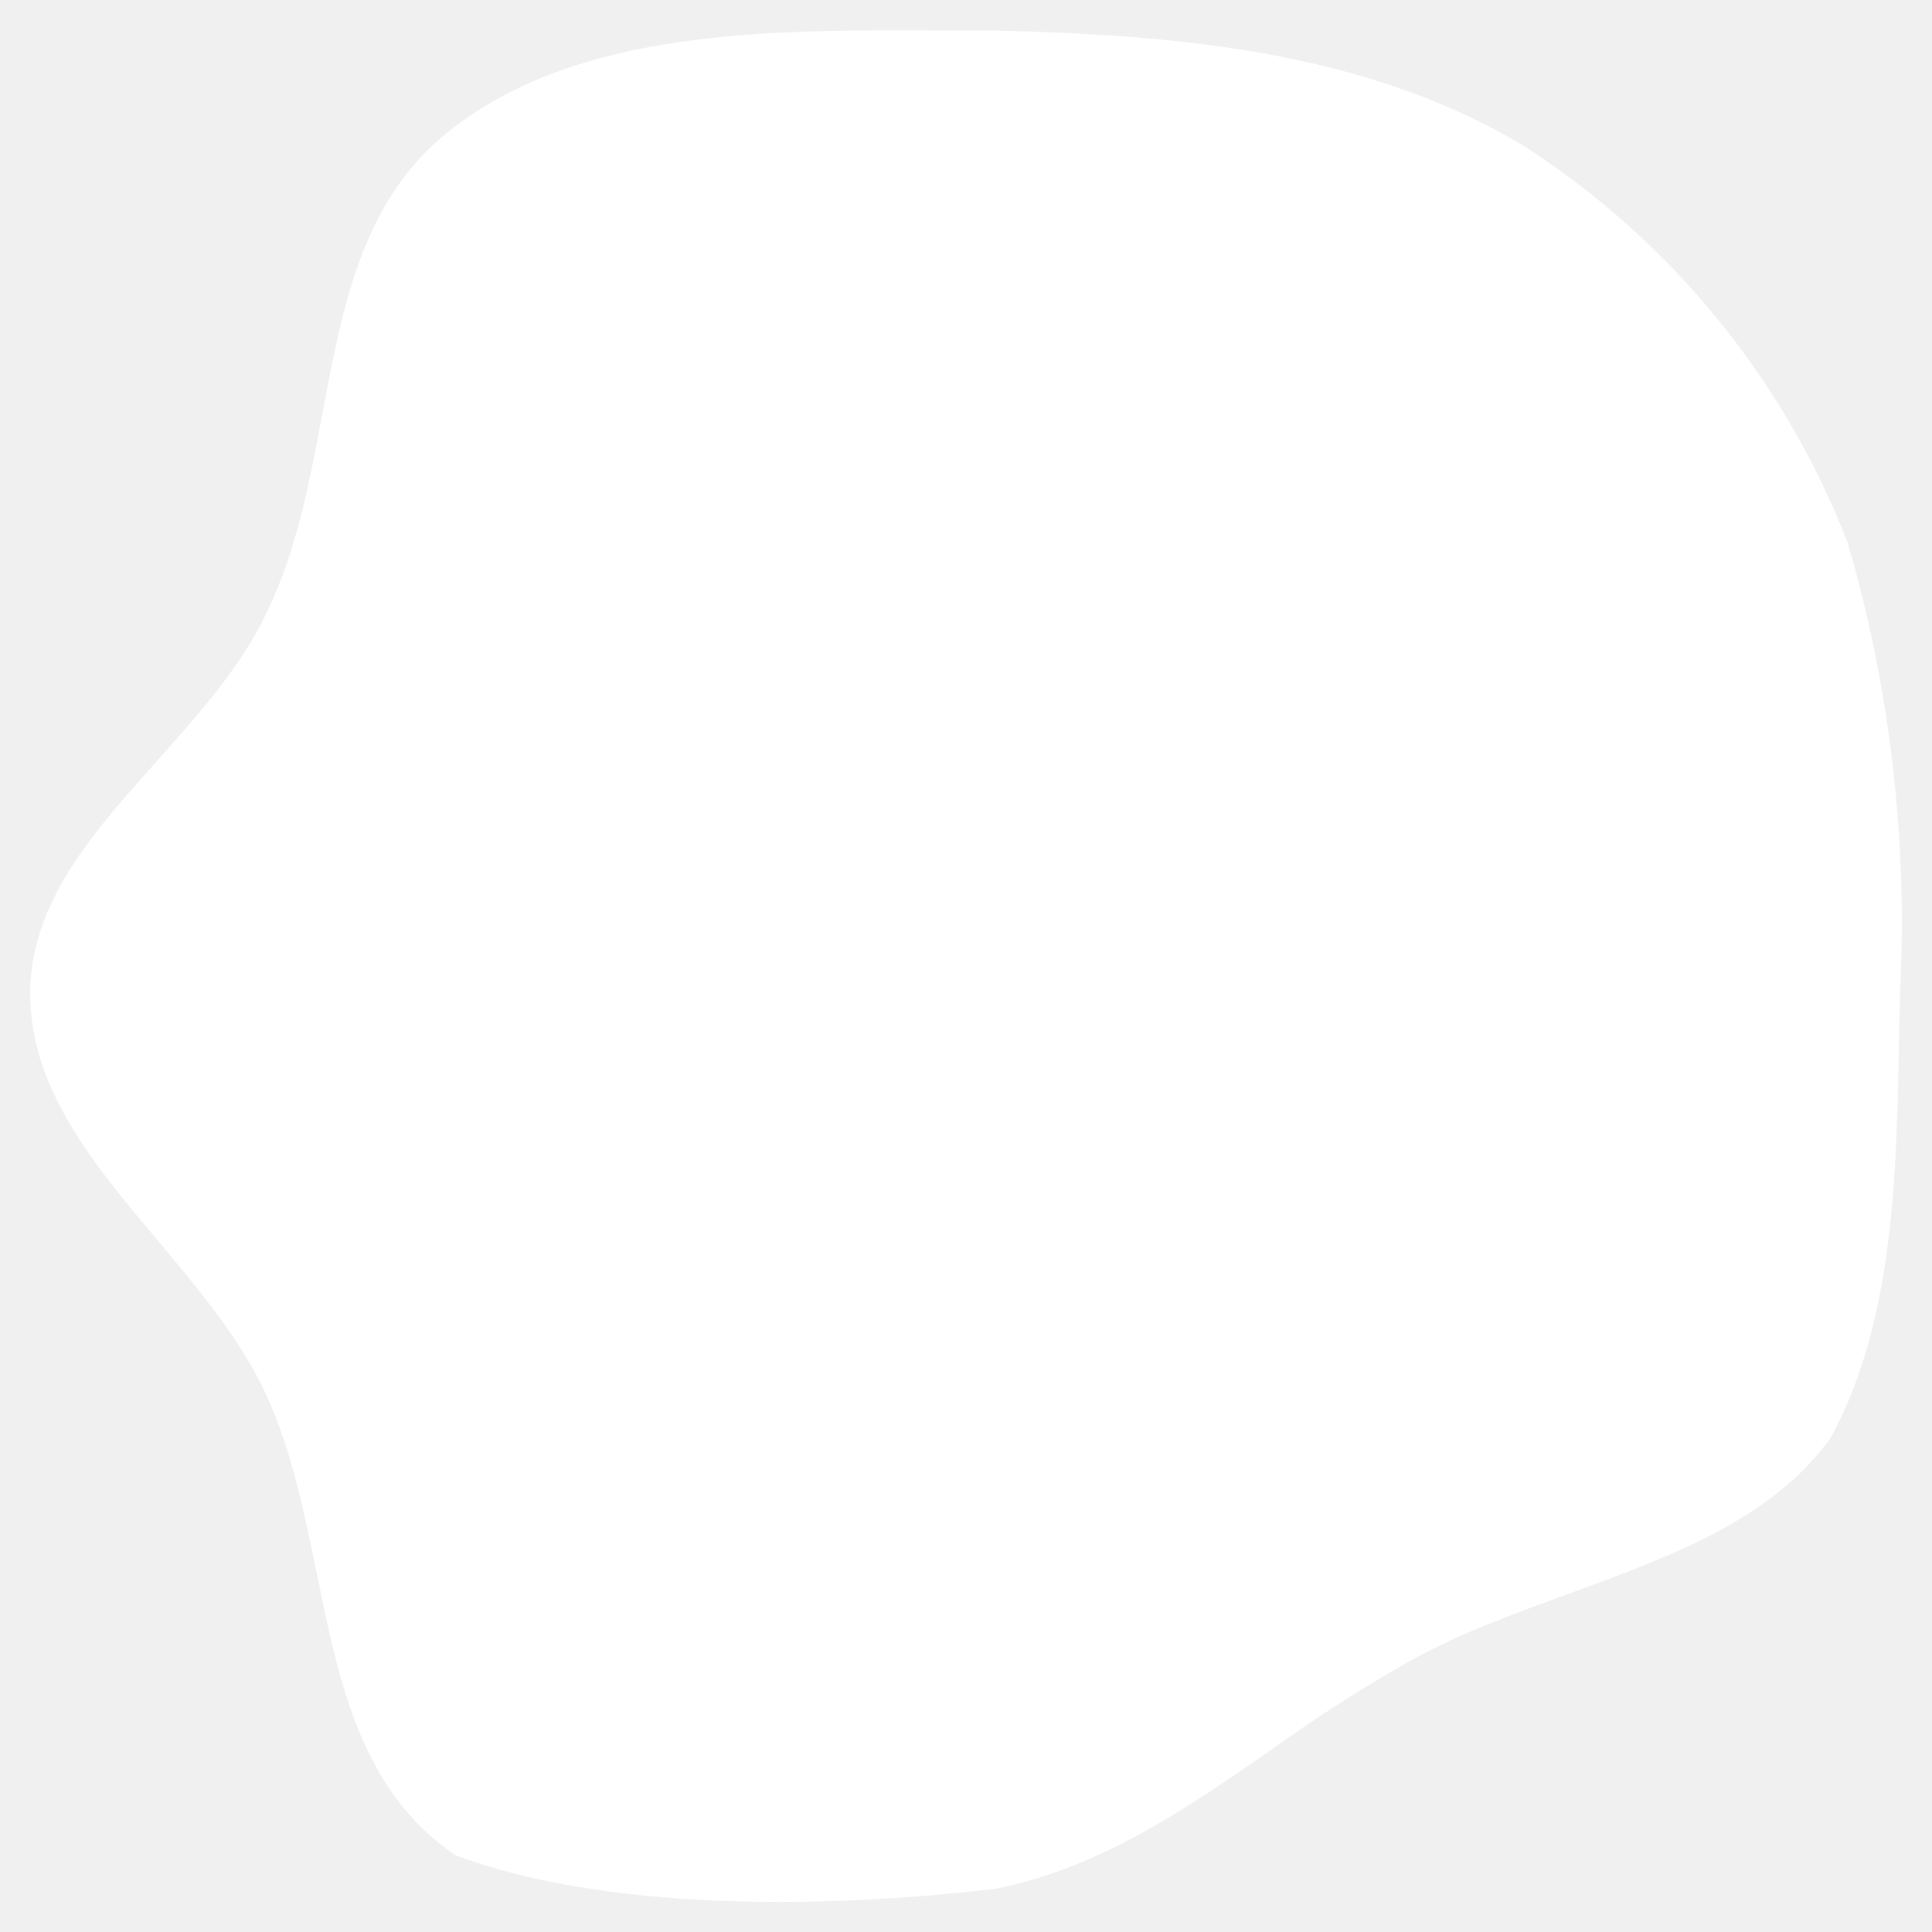
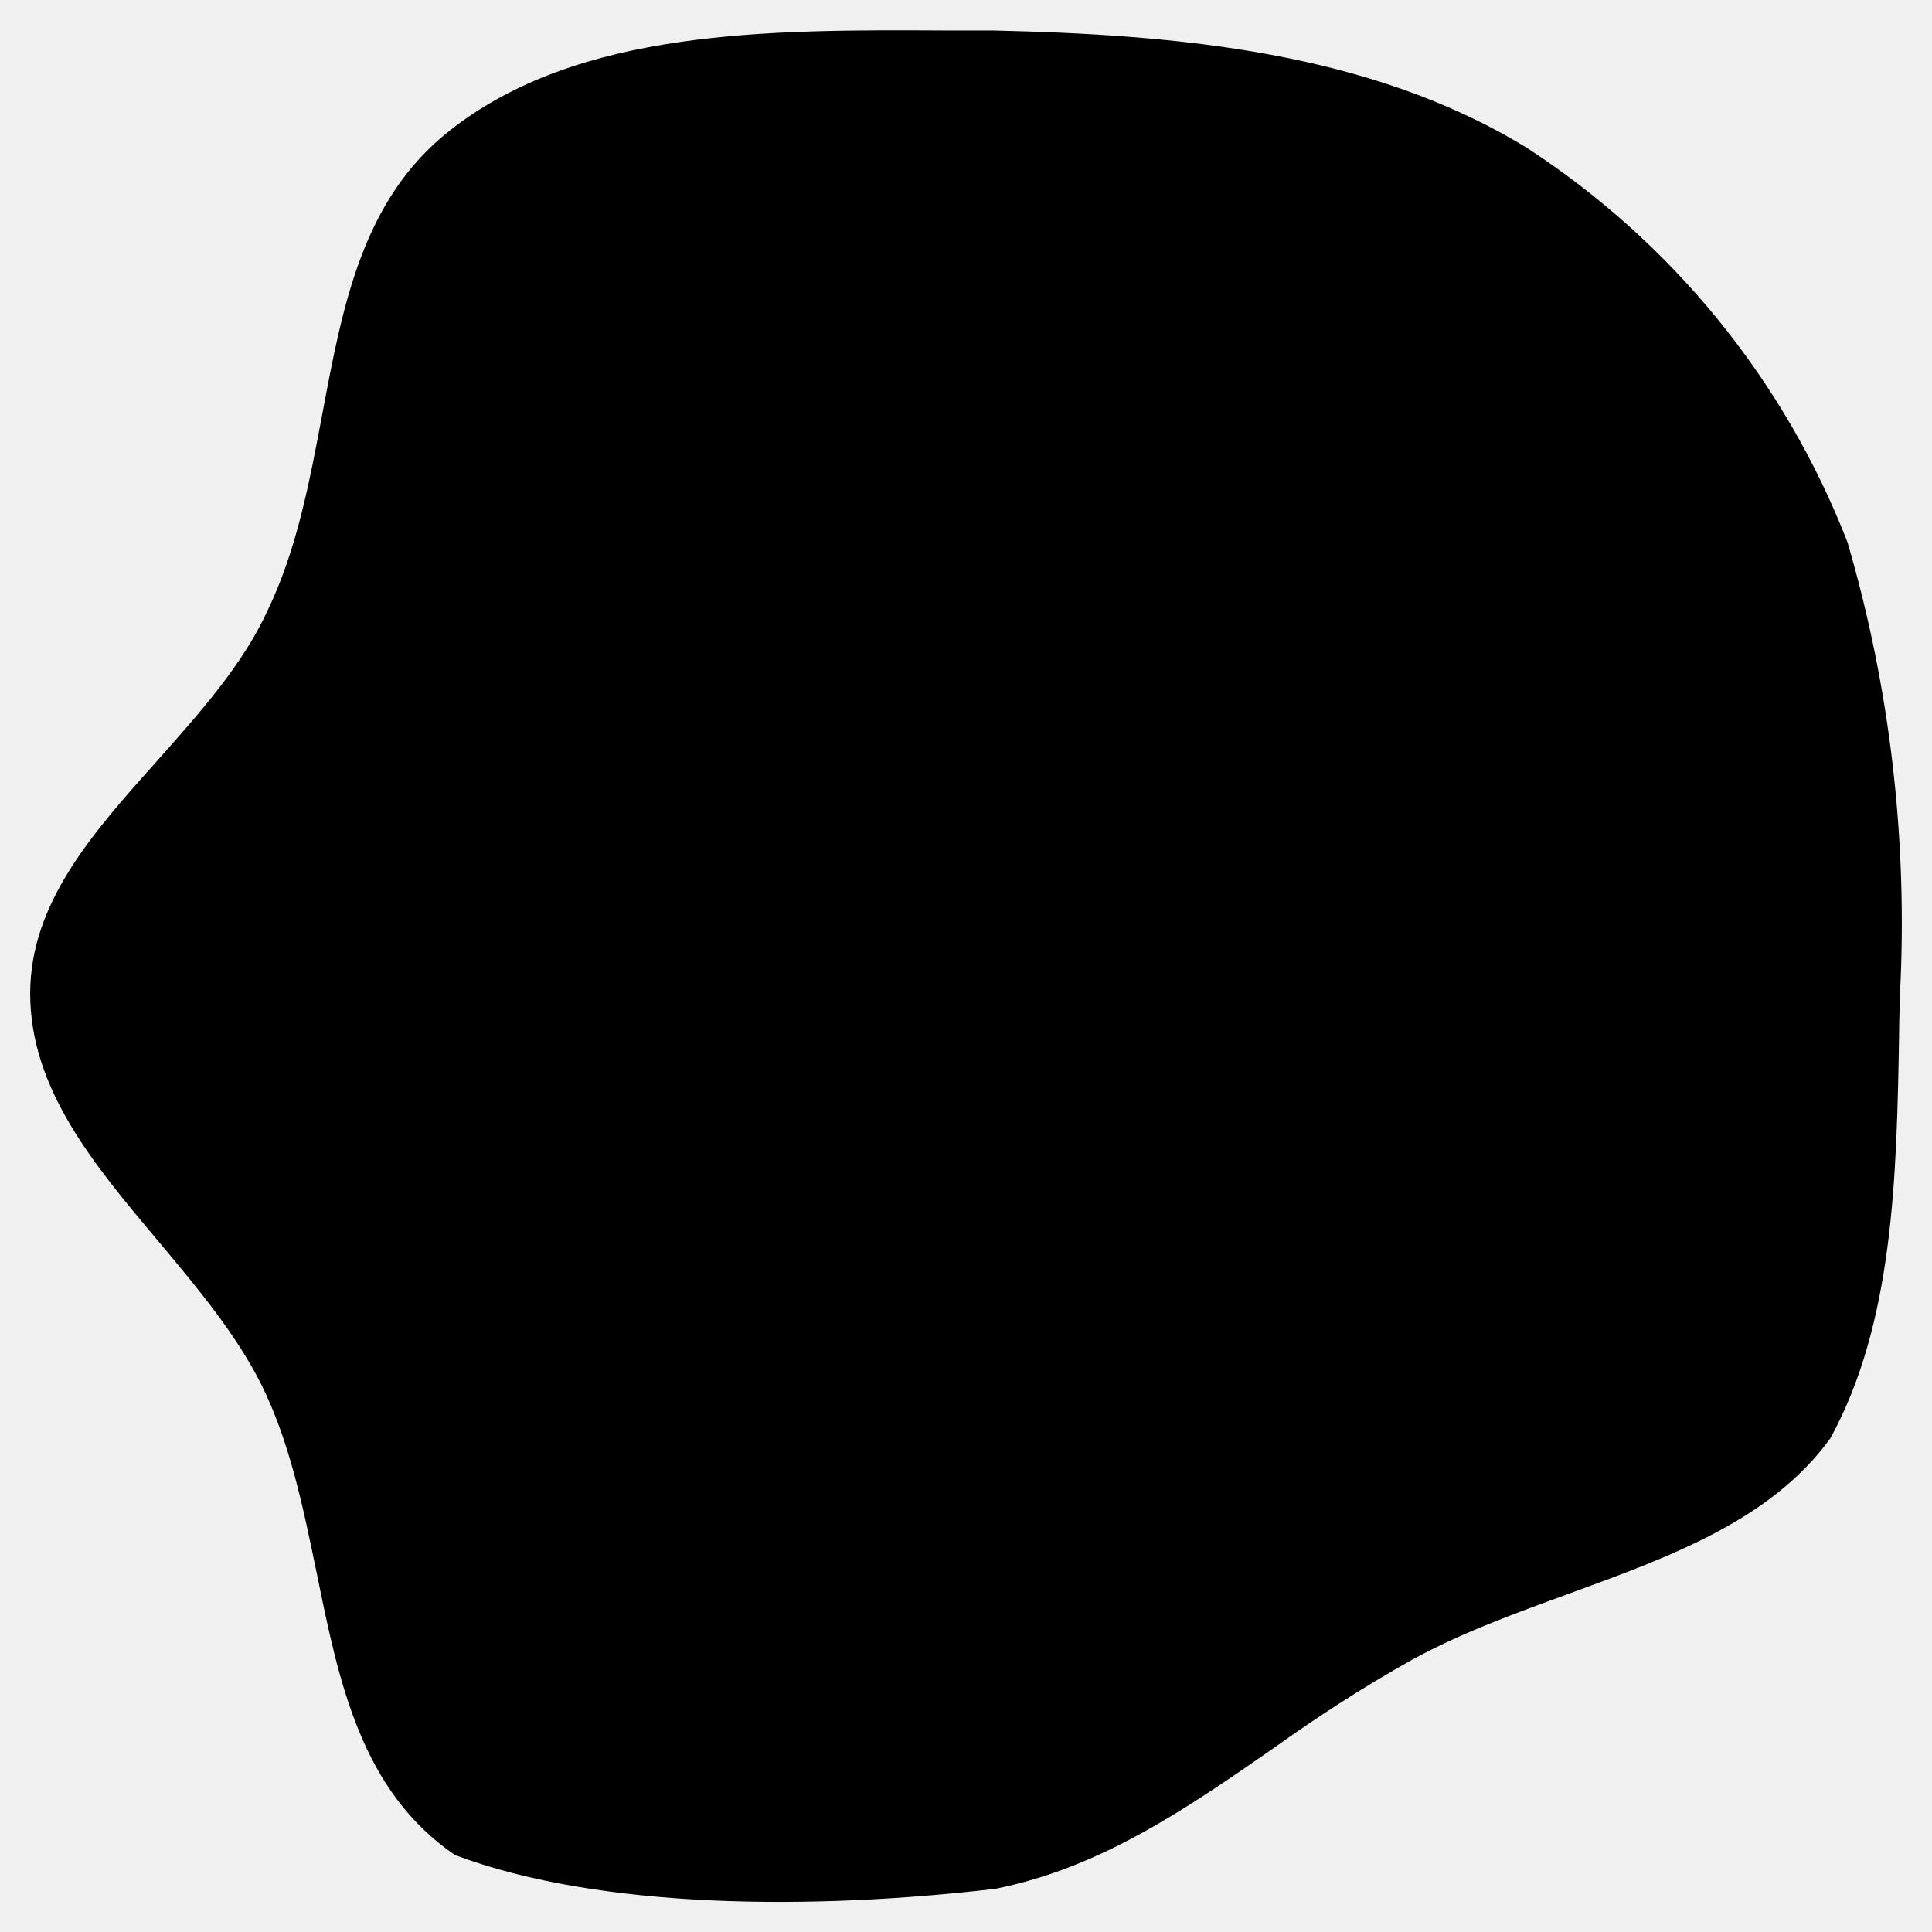
- <svg xmlns="http://www.w3.org/2000/svg" fill="none" viewBox="0 0 64 64">
-   <path fill="#fff" fill-rule="evenodd" d="M50.55 4.88c-5.2-3.17-11.52-3.73-17.65-3.87h-1.57C25.48.98 19.16.95 14.88 4.34c-2.88 2.28-3.53 5.79-4.2 9.36-.42 2.23-.84 4.49-1.8 6.49-.83 1.83-2.27 3.43-3.68 5.02-2.12 2.37-4.2 4.7-4.2 7.7 0 3.15 2.1 5.66 4.24 8.2 1.27 1.52 2.55 3.04 3.4 4.72.96 1.92 1.4 4.1 1.85 6.27.74 3.64 1.47 7.22 4.58 9.35 4.84 1.82 11.94 1.82 17.9 1.12 3.51-.7 6.35-2.67 9.22-4.66 1.48-1.06 3-2.04 4.59-2.93 1.62-.89 3.42-1.54 5.2-2.19 3.37-1.23 6.69-2.44 8.65-5.14 2.1-3.82 2.2-8.7 2.28-13.37 0-.46.02-.91.03-1.37.26-5.04-.32-10.1-1.74-14.95A27.44 27.44 0 0050.55 4.88z" />
+ <svg xmlns="http://www.w3.org/2000/svg" viewBox="0 0 64 64">
+   <path d="M50.55 4.88c-5.2-3.17-11.52-3.73-17.65-3.87h-1.57C25.48.98 19.16.95 14.88 4.34c-2.88 2.28-3.53 5.79-4.2 9.36-.42 2.23-.84 4.49-1.8 6.49-.83 1.83-2.27 3.43-3.68 5.02-2.12 2.37-4.2 4.7-4.2 7.7 0 3.15 2.1 5.66 4.24 8.2 1.27 1.52 2.55 3.04 3.4 4.72.96 1.92 1.4 4.1 1.85 6.27.74 3.64 1.47 7.22 4.58 9.35 4.84 1.82 11.94 1.82 17.9 1.12 3.51-.7 6.35-2.67 9.22-4.66 1.48-1.06 3-2.04 4.59-2.93 1.62-.89 3.42-1.54 5.2-2.19 3.37-1.23 6.69-2.44 8.65-5.14 2.1-3.82 2.2-8.7 2.28-13.37 0-.46.02-.91.03-1.37.26-5.04-.32-10.1-1.74-14.95A27.44 27.44 0 0050.55 4.88z" />
</svg>
